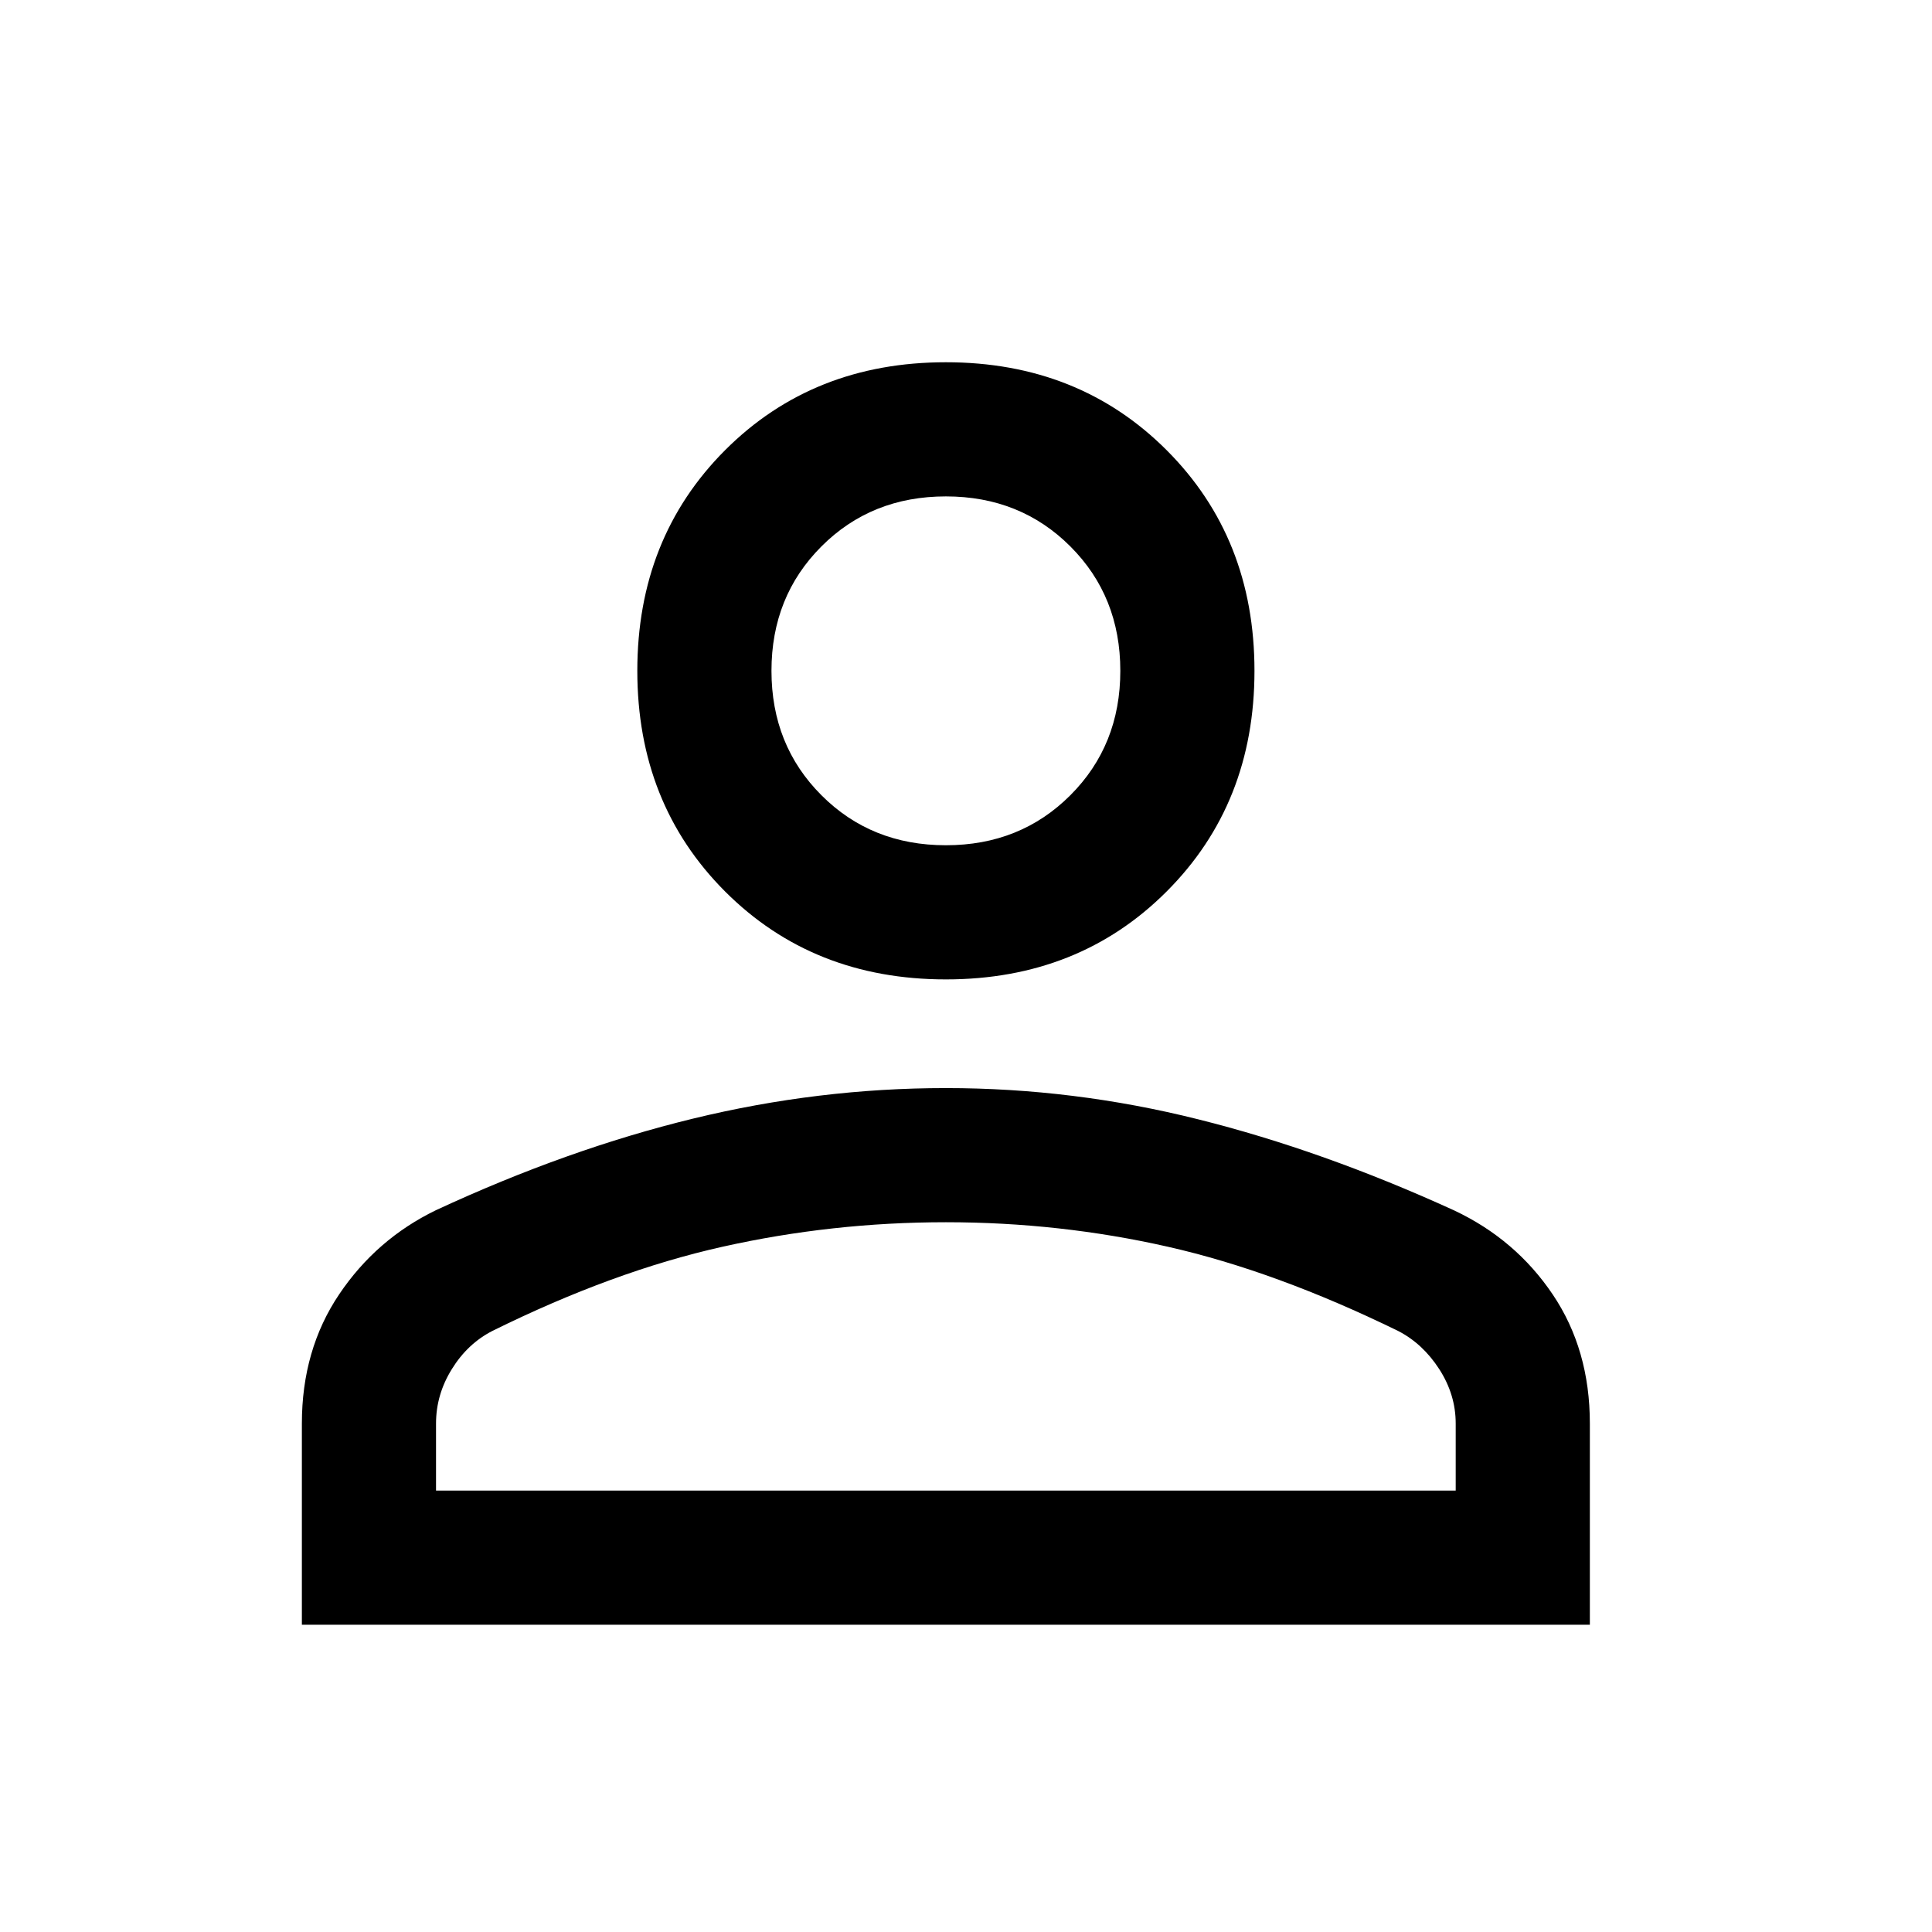
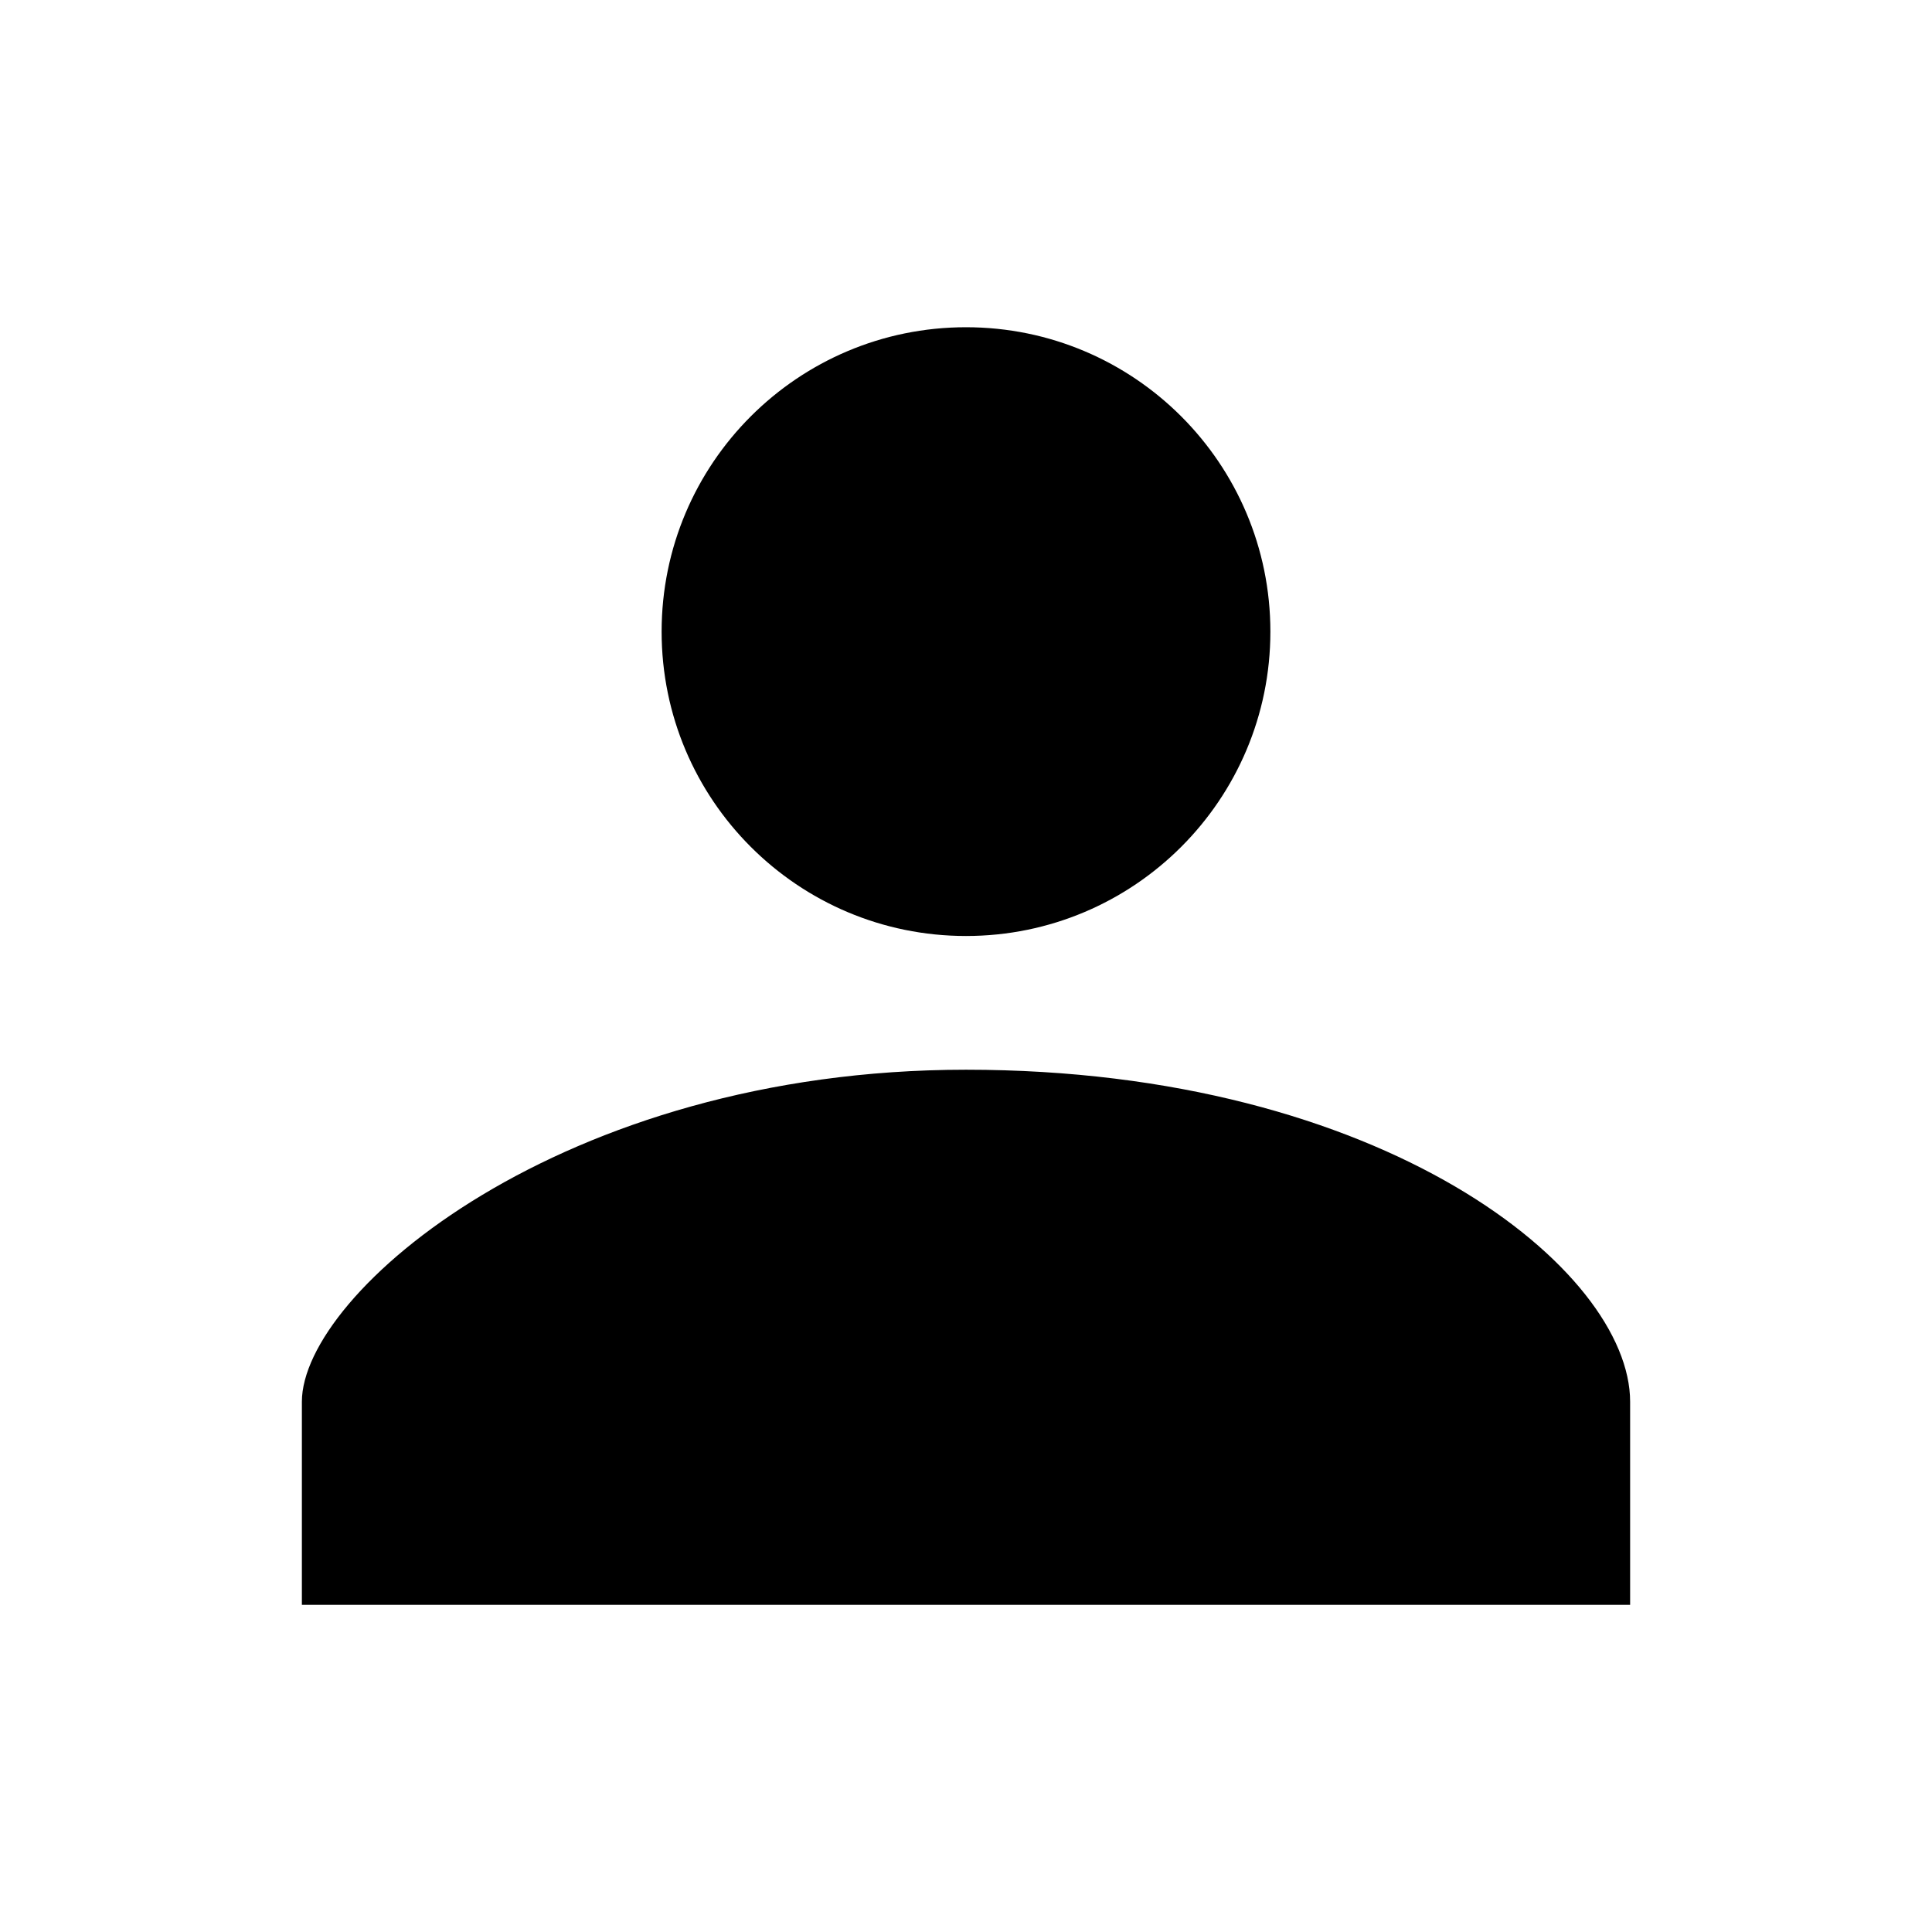
- <svg xmlns="http://www.w3.org/2000/svg" width="32" height="32" viewBox="0 0 32 32">
-   <path d="M15.667 16.222C14.2 16.222 12.981 15.737 12.011 14.767C11.041 13.796 10.556 12.578 10.556 11.111C10.556 9.644 11.041 8.426 12.011 7.455C12.981 6.485 14.2 6 15.667 6C17.133 6 18.352 6.485 19.322 7.455C20.293 8.426 20.778 9.644 20.778 11.111C20.778 12.578 20.293 13.796 19.322 14.767C18.352 15.737 17.133 16.222 15.667 16.222ZM5 26.911V23.578C5 22.763 5.206 22.05 5.617 21.439C6.028 20.828 6.563 20.363 7.222 20.044C8.674 19.37 10.093 18.865 11.478 18.528C12.863 18.191 14.259 18.022 15.667 18.022C17.074 18.022 18.467 18.194 19.844 18.539C21.222 18.883 22.636 19.386 24.087 20.049C24.766 20.369 25.31 20.834 25.719 21.442C26.129 22.051 26.333 22.763 26.333 23.578V26.911H5ZM7.222 24.689H24.111V23.578C24.111 23.259 24.02 22.959 23.839 22.678C23.657 22.396 23.43 22.185 23.156 22.044C21.807 21.385 20.537 20.92 19.344 20.65C18.152 20.38 16.926 20.244 15.667 20.244C14.407 20.244 13.174 20.38 11.967 20.65C10.759 20.92 9.489 21.385 8.156 22.044C7.881 22.185 7.657 22.396 7.483 22.678C7.309 22.959 7.222 23.259 7.222 23.578V24.689ZM15.667 14C16.489 14 17.176 13.724 17.728 13.172C18.28 12.62 18.556 11.933 18.556 11.111C18.556 10.289 18.28 9.602 17.728 9.05C17.176 8.498 16.489 8.222 15.667 8.222C14.844 8.222 14.157 8.498 13.606 9.05C13.054 9.602 12.778 10.289 12.778 11.111C12.778 11.933 13.054 12.62 13.606 13.172C14.157 13.724 14.844 14 15.667 14Z" />
+ <svg xmlns="http://www.w3.org/2000/svg" width="800px" height="800px" viewBox="0 0 32 32">
+   <path d="M16 15.503A5.041 5.041 0 1 0 16 5.42a5.041 5.041 0 0 0 0 10.083zm0 2.215c-6.703 0-11 3.699-11 5.5v3.363h22v-3.363c0-2.178-4.068-5.5-11-5.5z" />
</svg>
